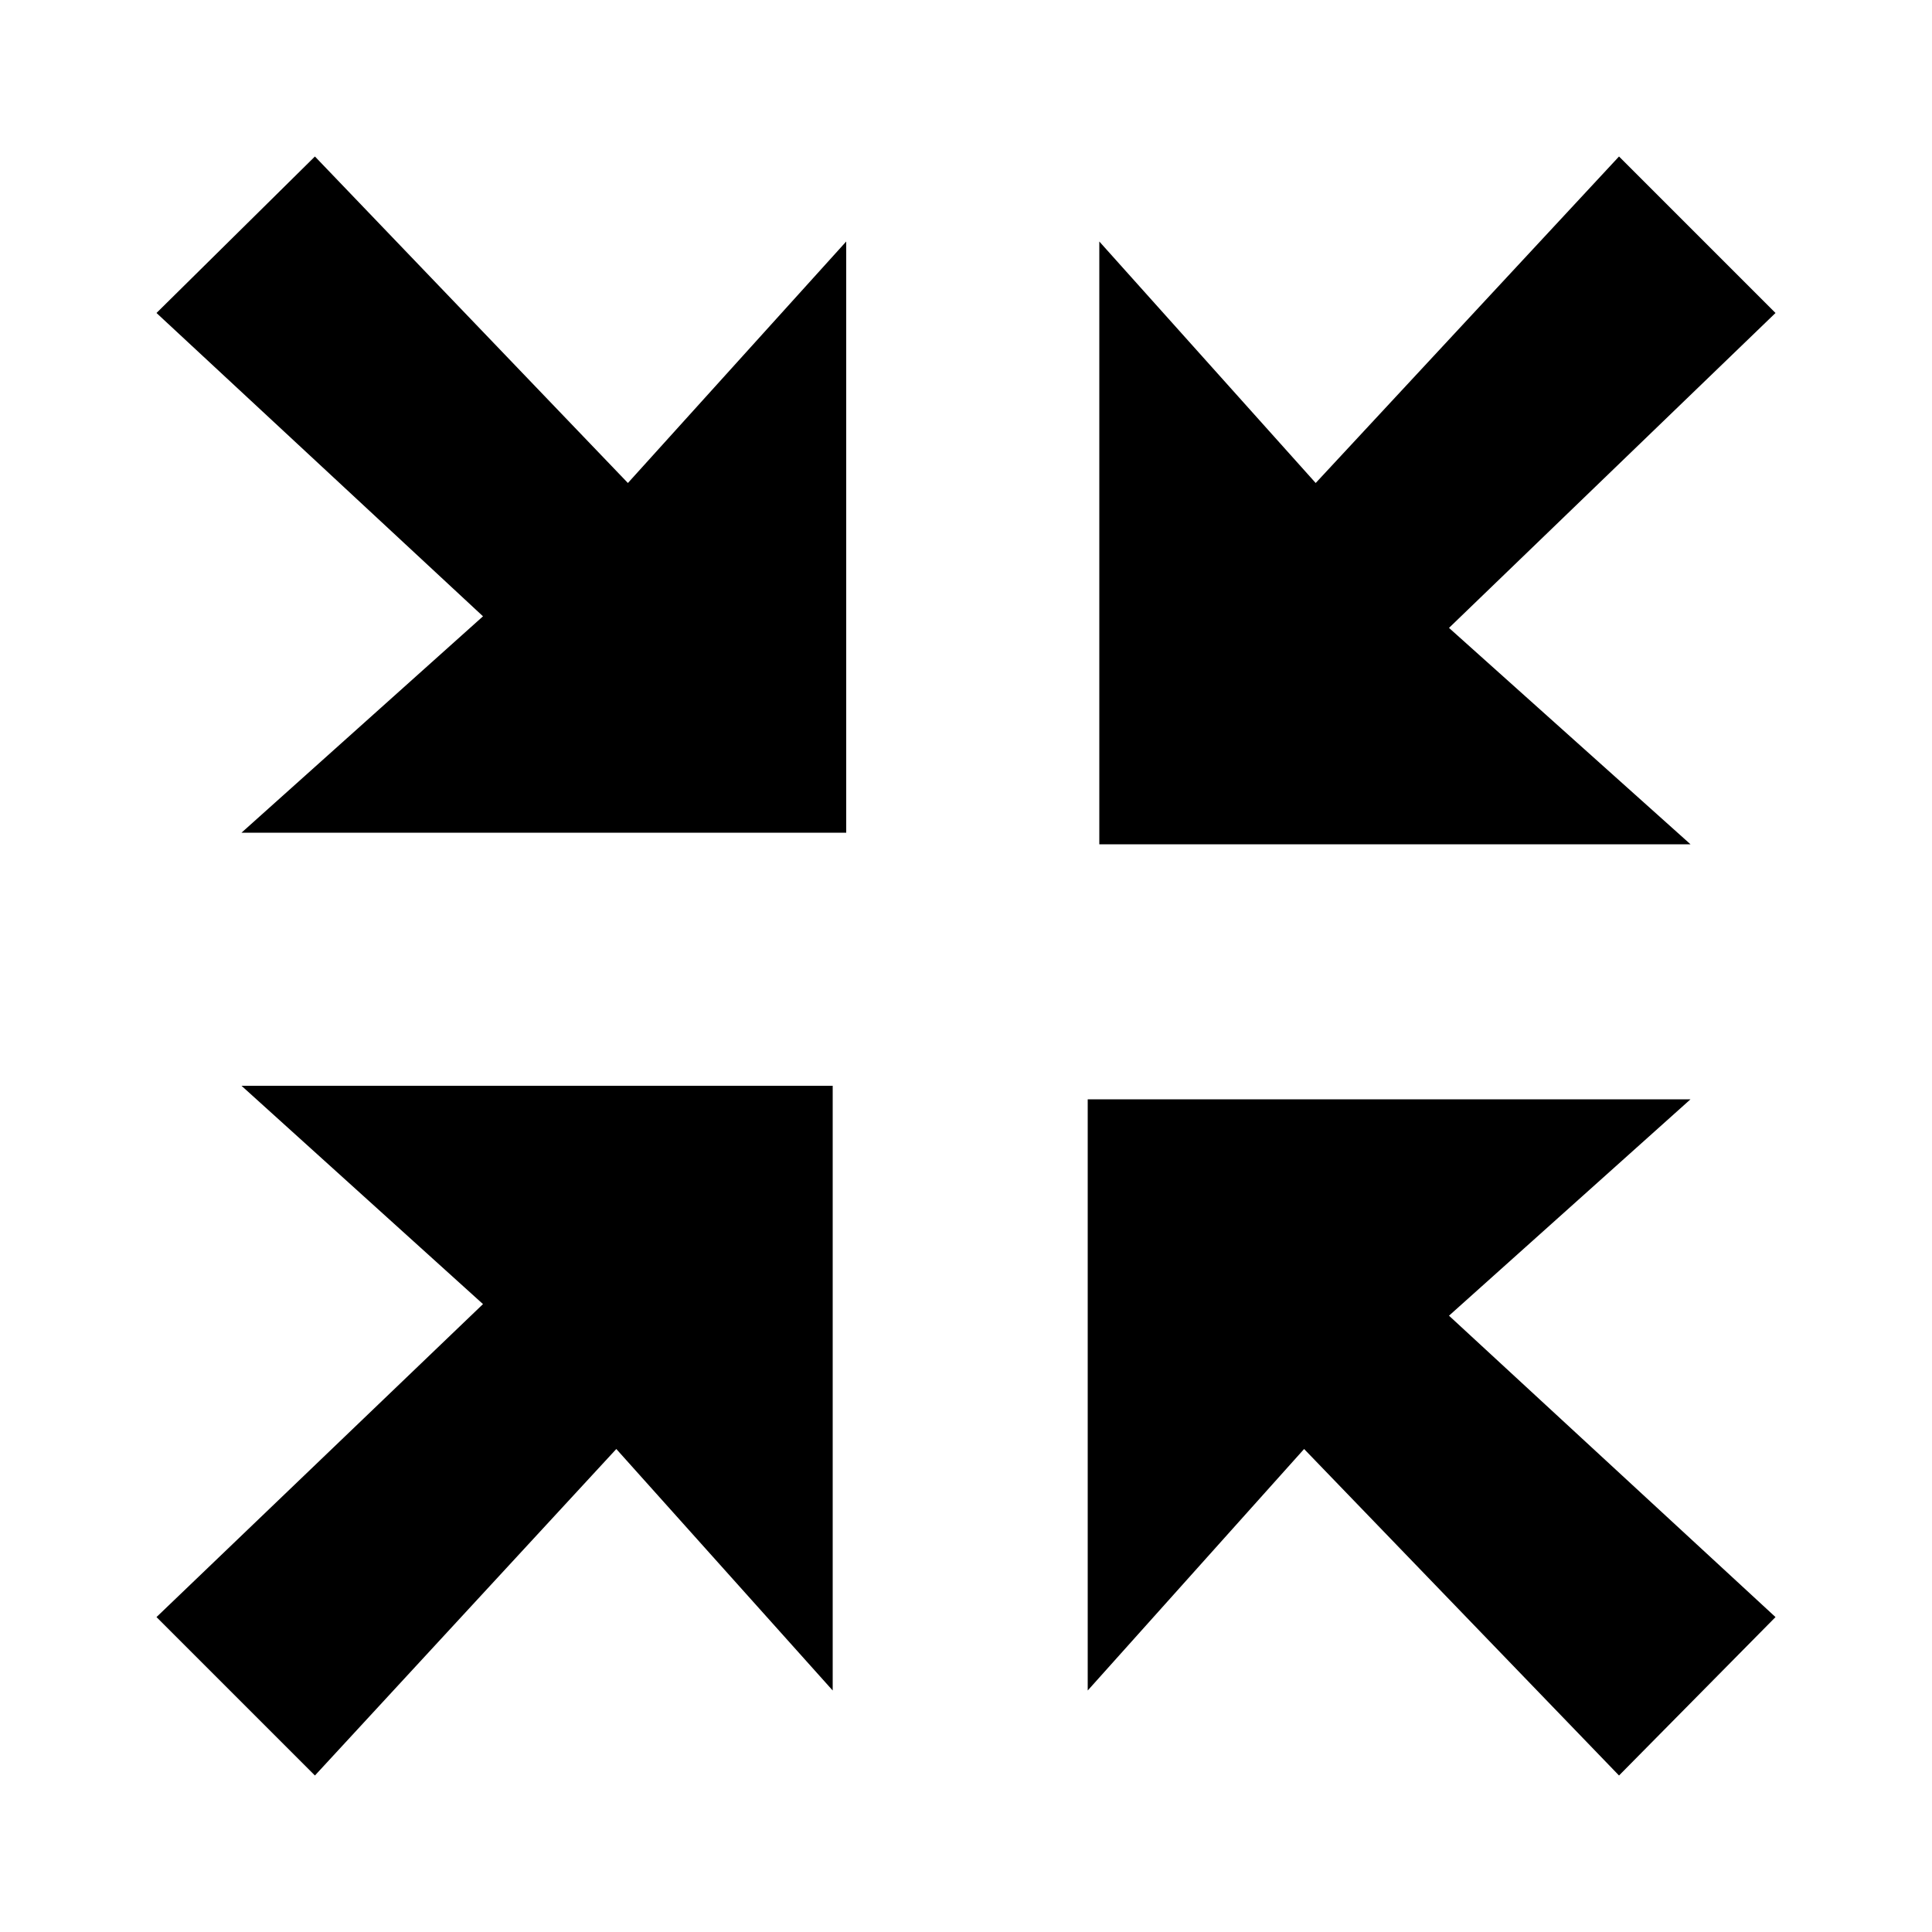
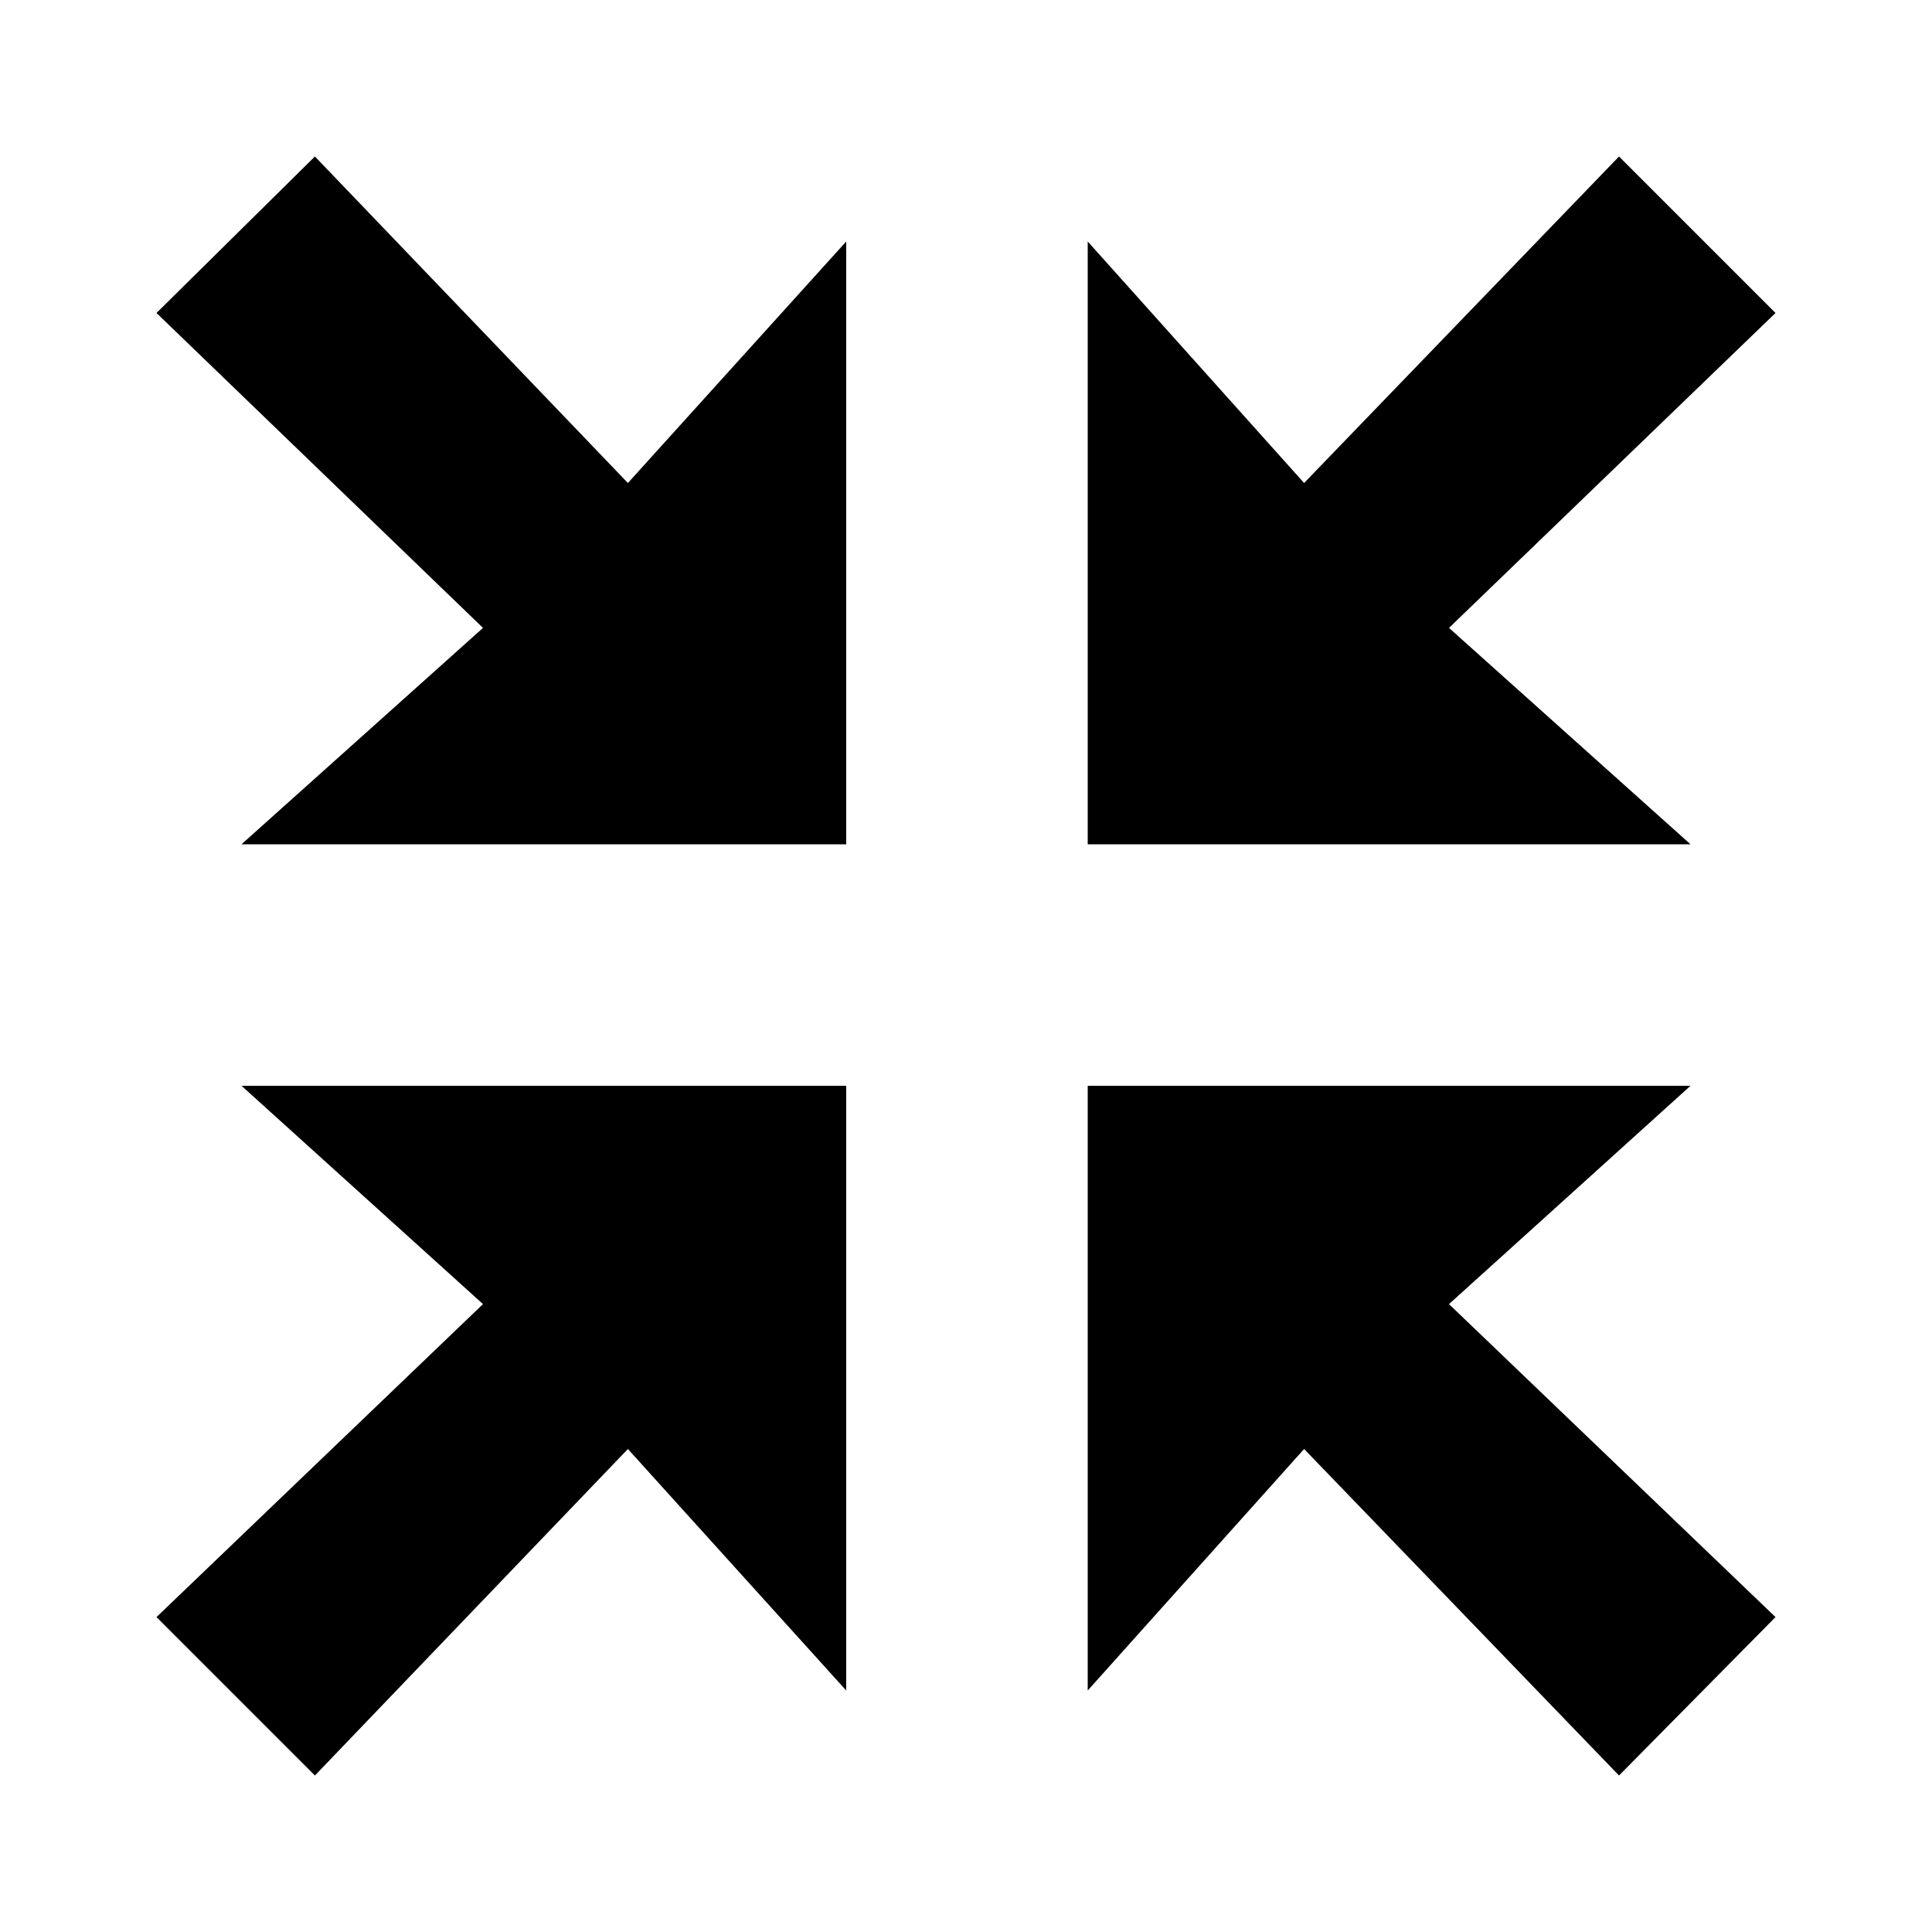
<svg xmlns="http://www.w3.org/2000/svg" viewBox="0 0 1000 1000">
-   <path d="M563 437h312L750 325l169-163-81-81-157 169-112-125v312zm0 125v313l112-125 163 169 81-82-169-156 125-112H563zm-125 0H125l125 113L81 837l82 82 156-169 112 125V562zm0-125V125L325 250 163 81l-82 81 169 157-125 112h313z" />
+   <path d="M563 437h312L750 325l169-163-81-81-163 169-112-125v312zm0 125v313l112-125 163 169 81-82-169-162 125-113H563zm-125 0H125l125 113L81 837l82 82 162-169 113 125V562zm0-125V125L325 250 163 81l-82 81 169 163-125 112h313z" />
</svg>
